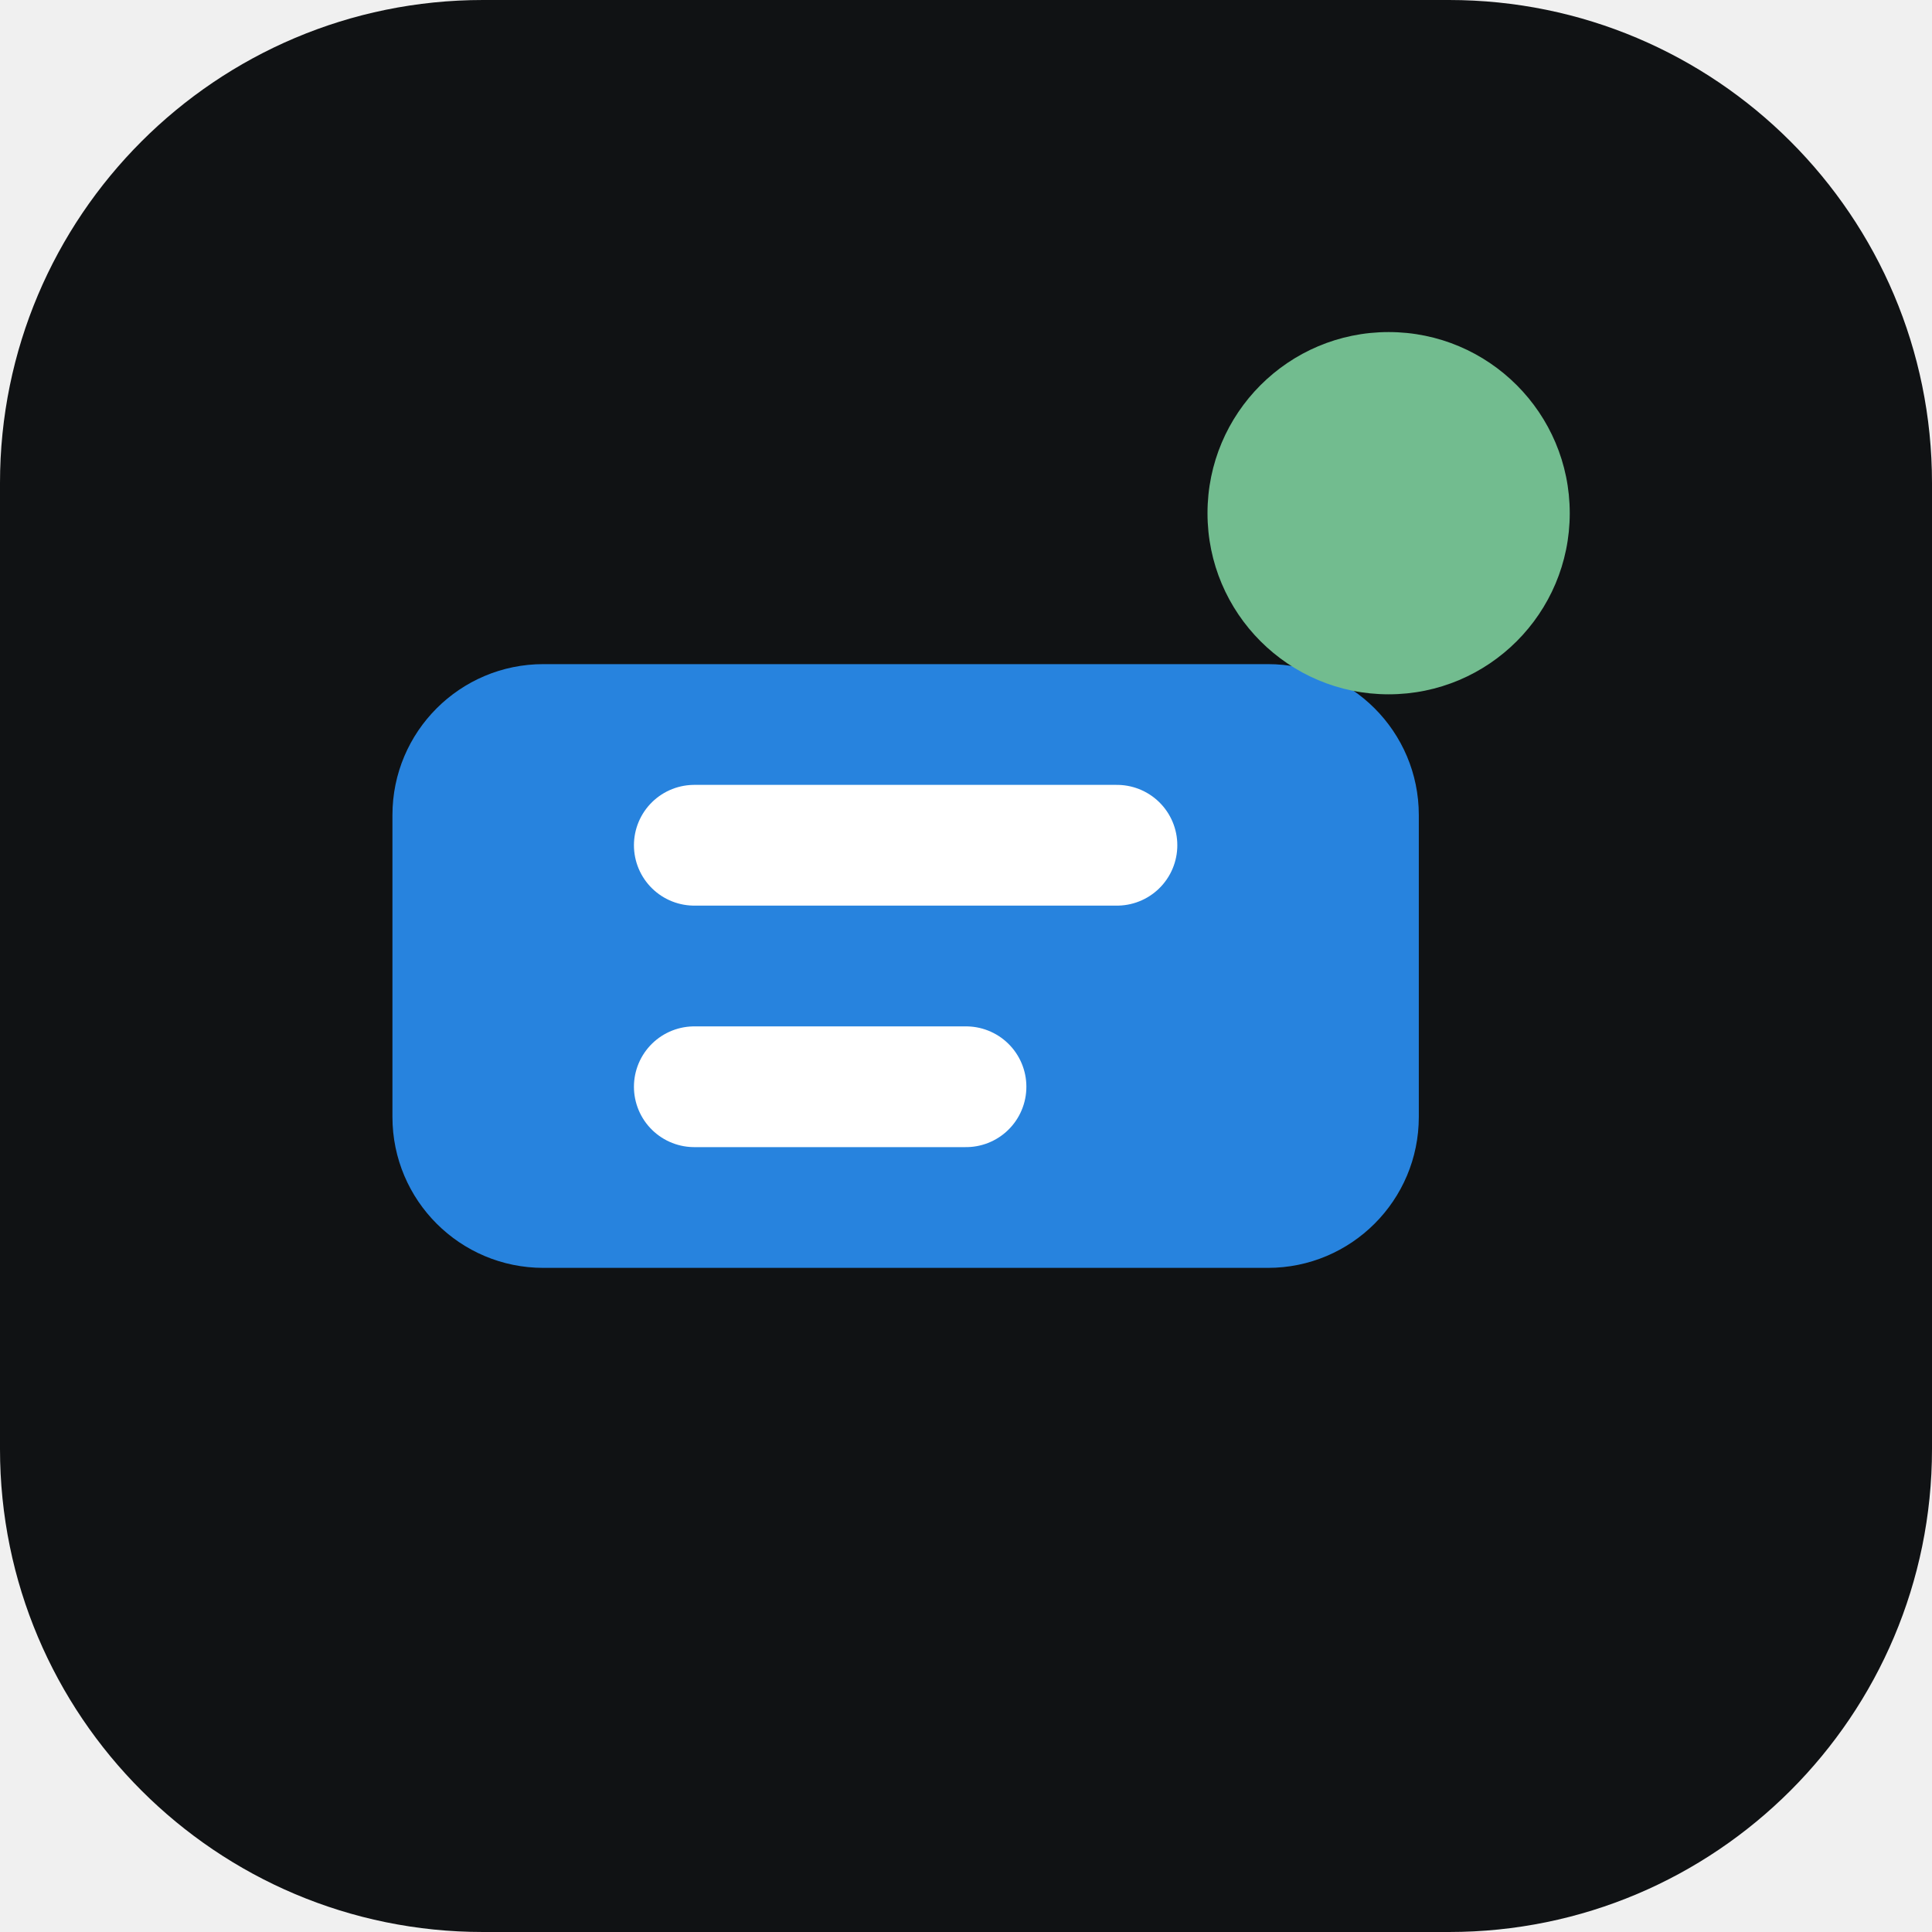
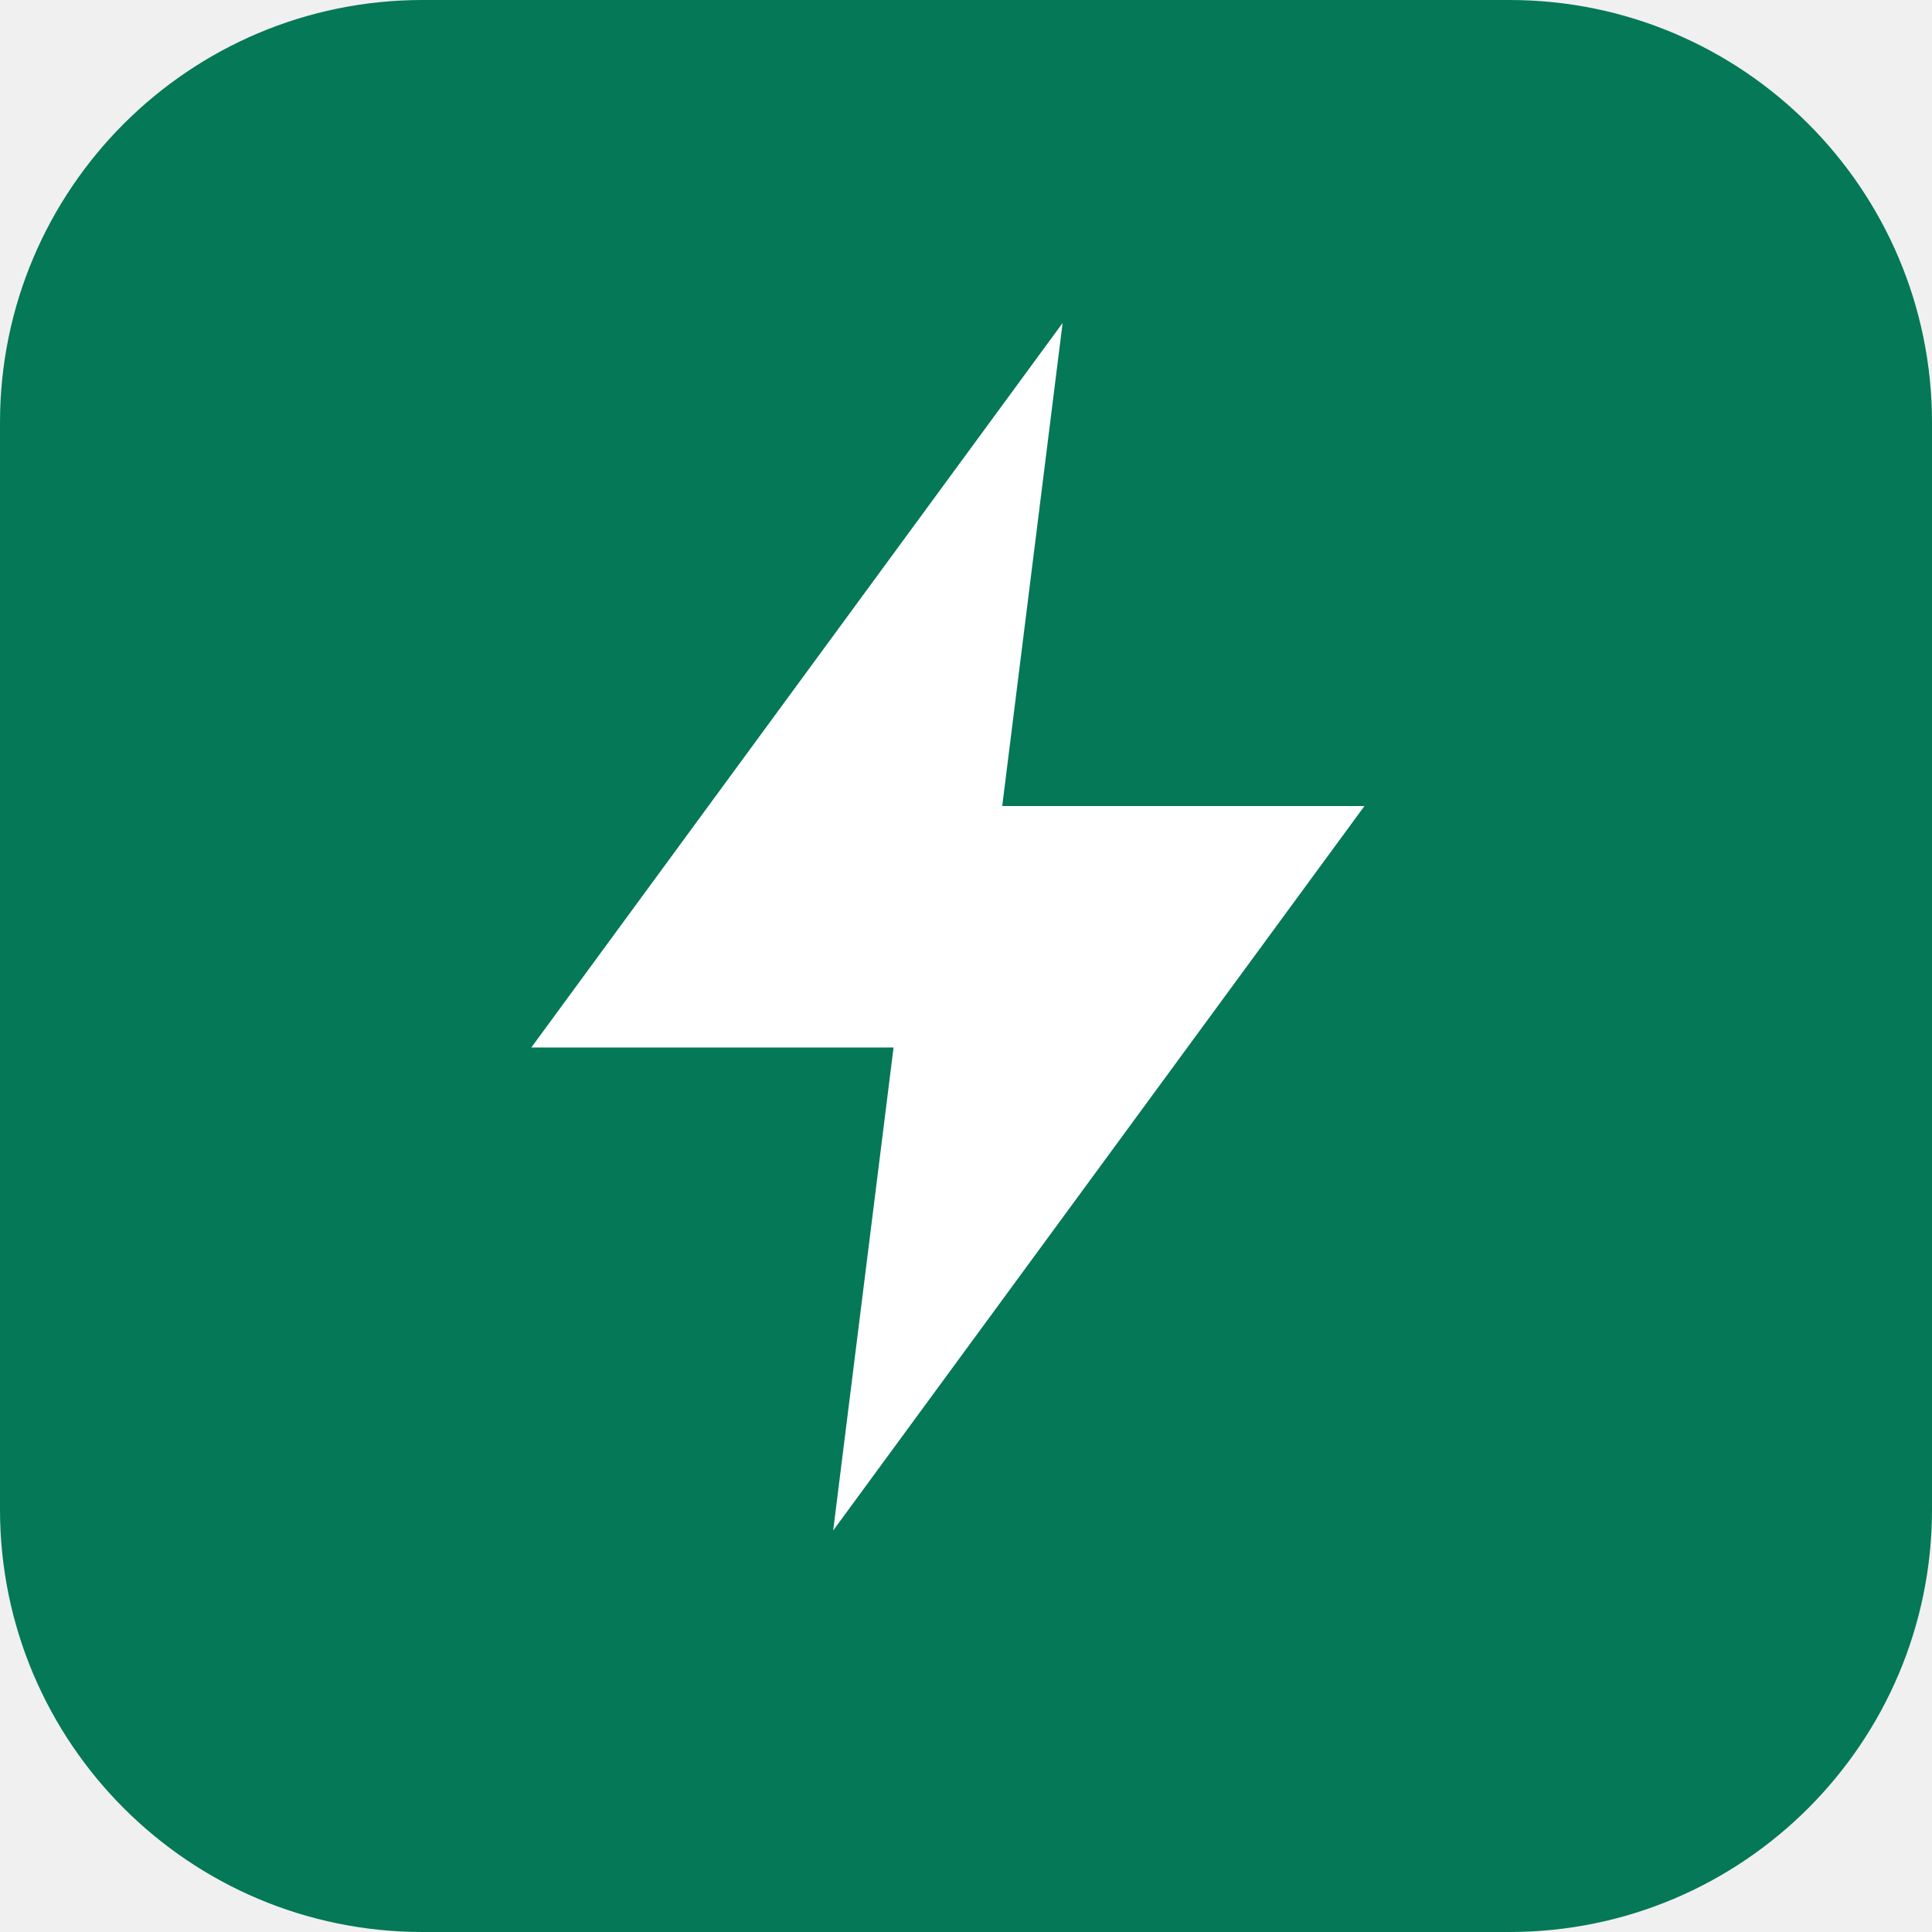
- <svg xmlns="http://www.w3.org/2000/svg" viewBox="0 0 64 64" role="img" aria-label="CPAY site icon">
-   <rect width="64" height="64" rx="16" fill="#101214" />
-   <path d="M18 22h24a5 5 0 0 1 5 5v10a5 5 0 0 1-5 5H18a5 5 0 0 1-5-5V27a5 5 0 0 1 5-5Z" fill="#2783DE" />
-   <path d="M23 28h14M23 36h9" stroke="#fff" stroke-width="4" stroke-linecap="round" />
-   <circle cx="46" cy="17" r="6" fill="#72BC8F" />
+ <svg xmlns="http://www.w3.org/2000/svg" viewBox="0 0 64 64" role="img" aria-label="CPAY">
+   <rect width="64" height="64" rx="14" fill="#047857" />
+   <path d="M35.2 10.7 17.6 34.7h12l-2 16 17.6-24h-12l2-16z" fill="#fff" />
</svg>
